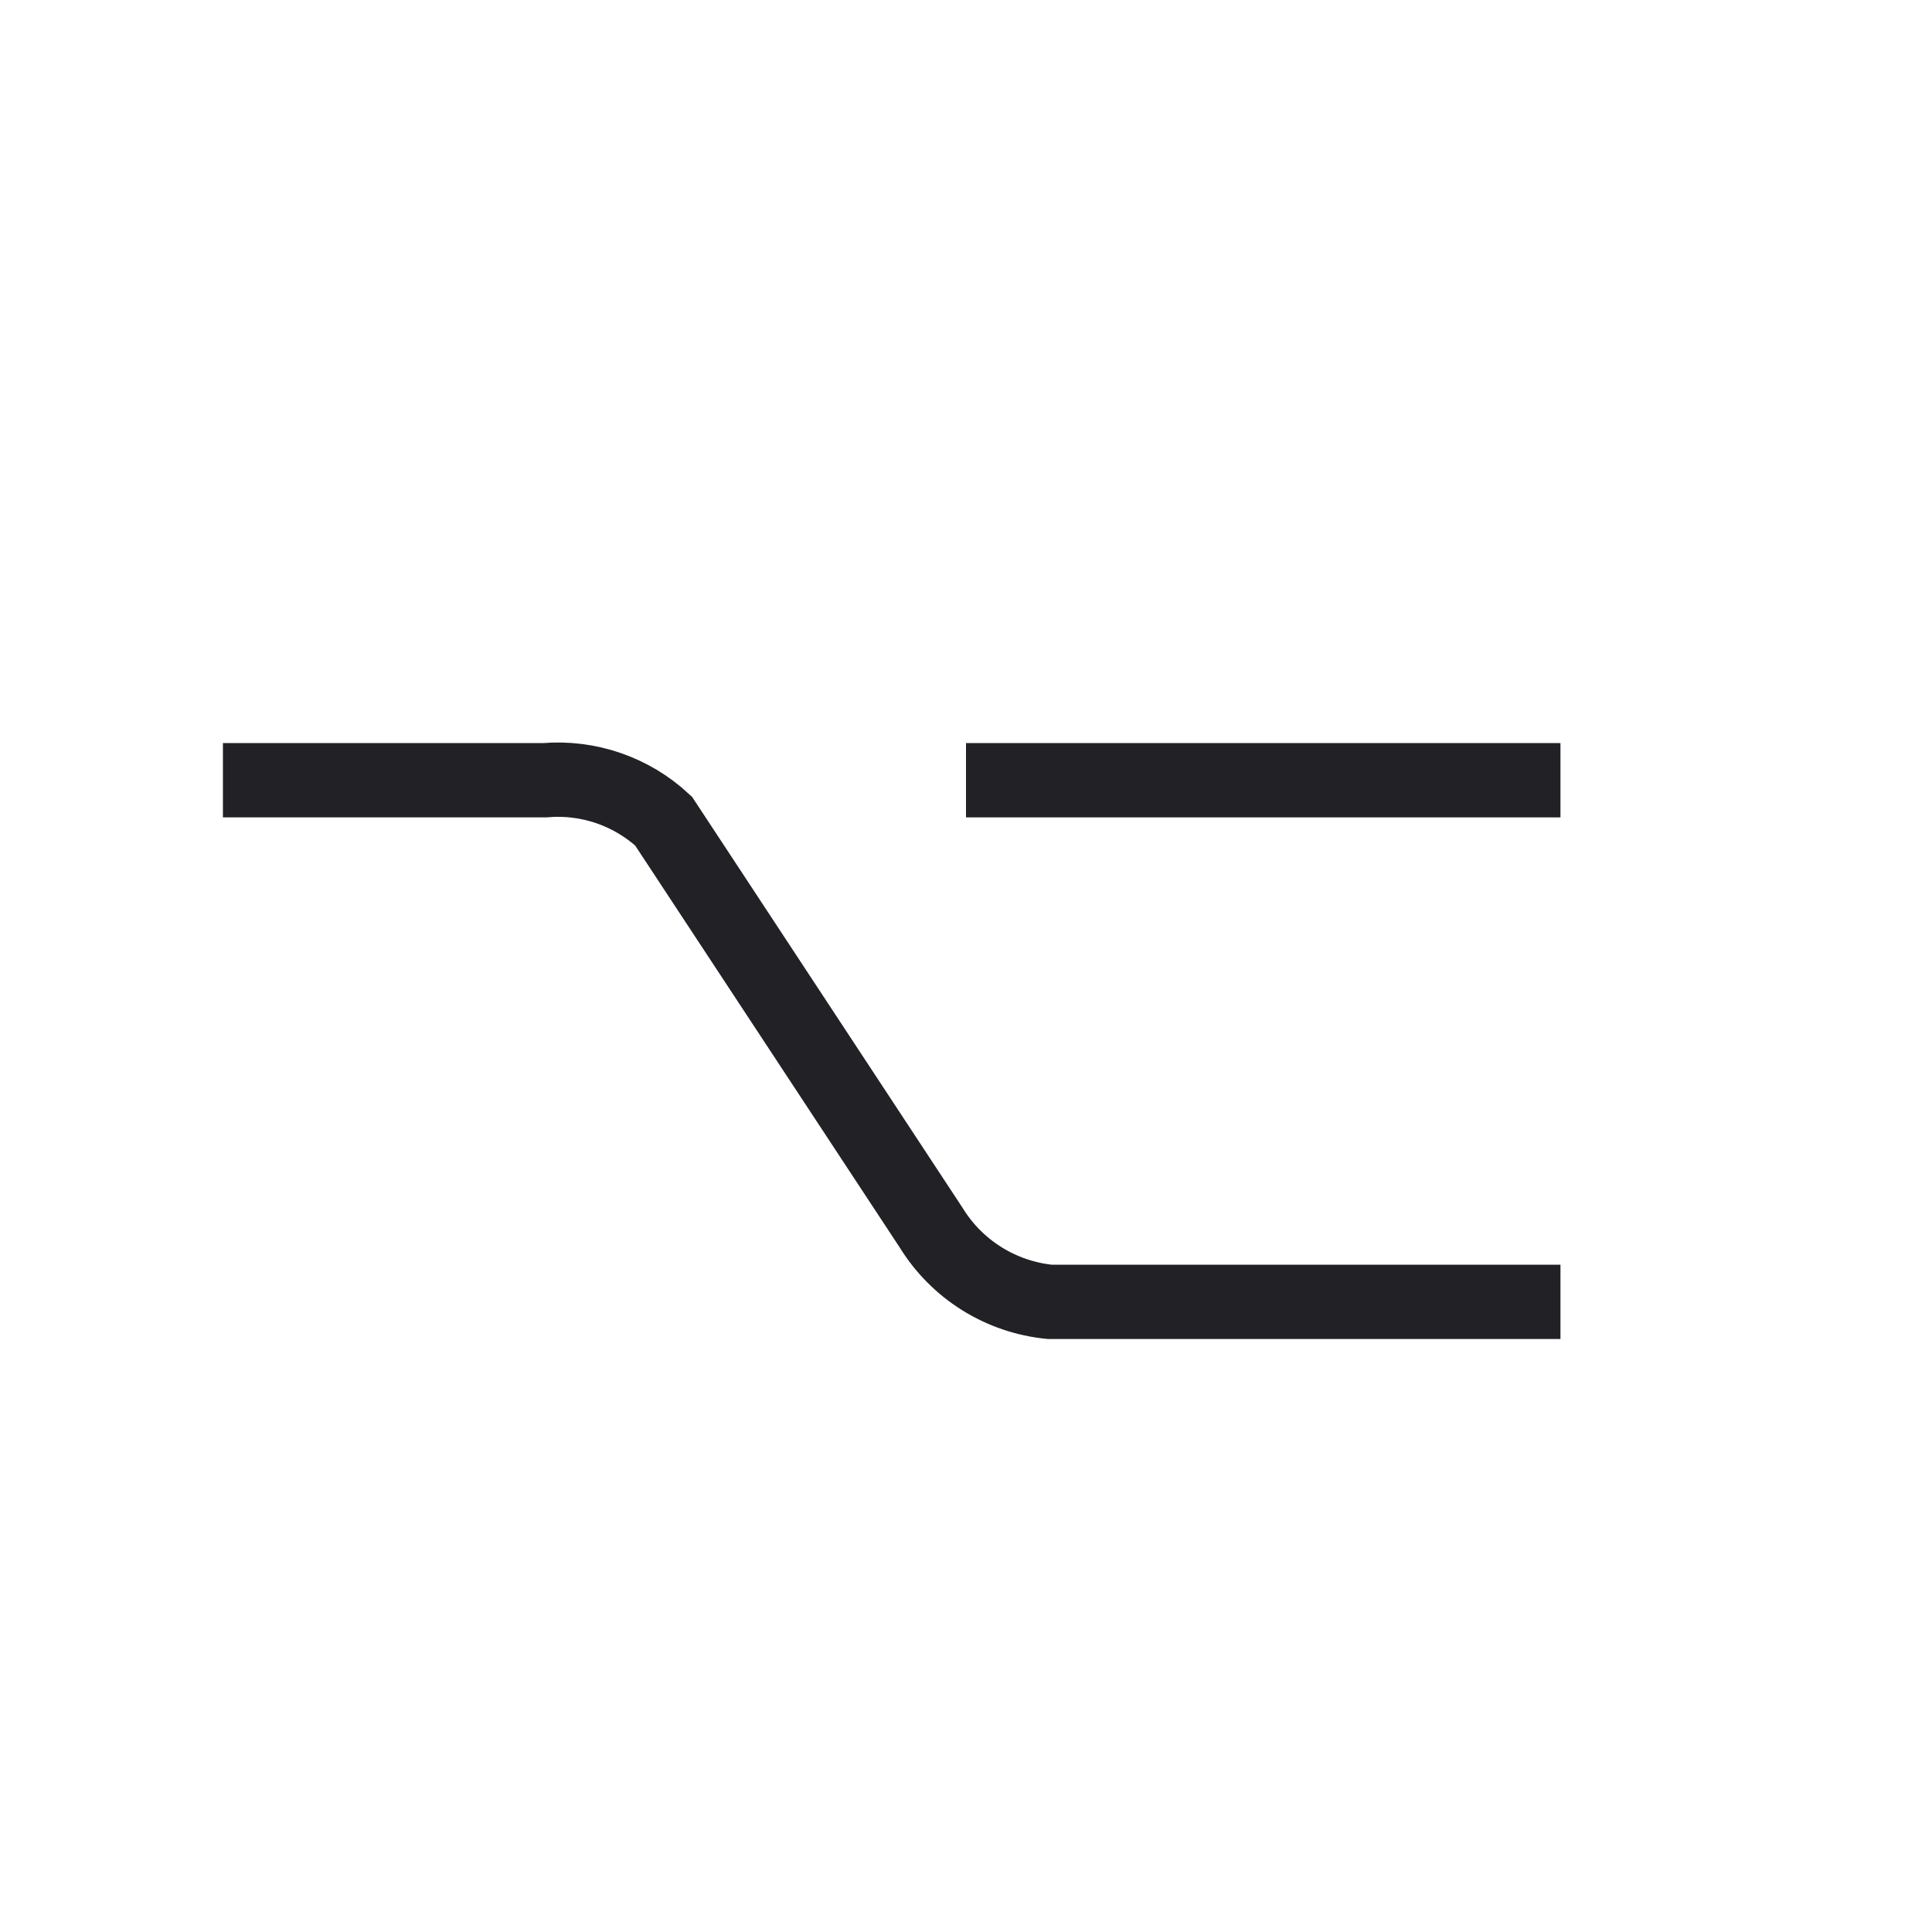
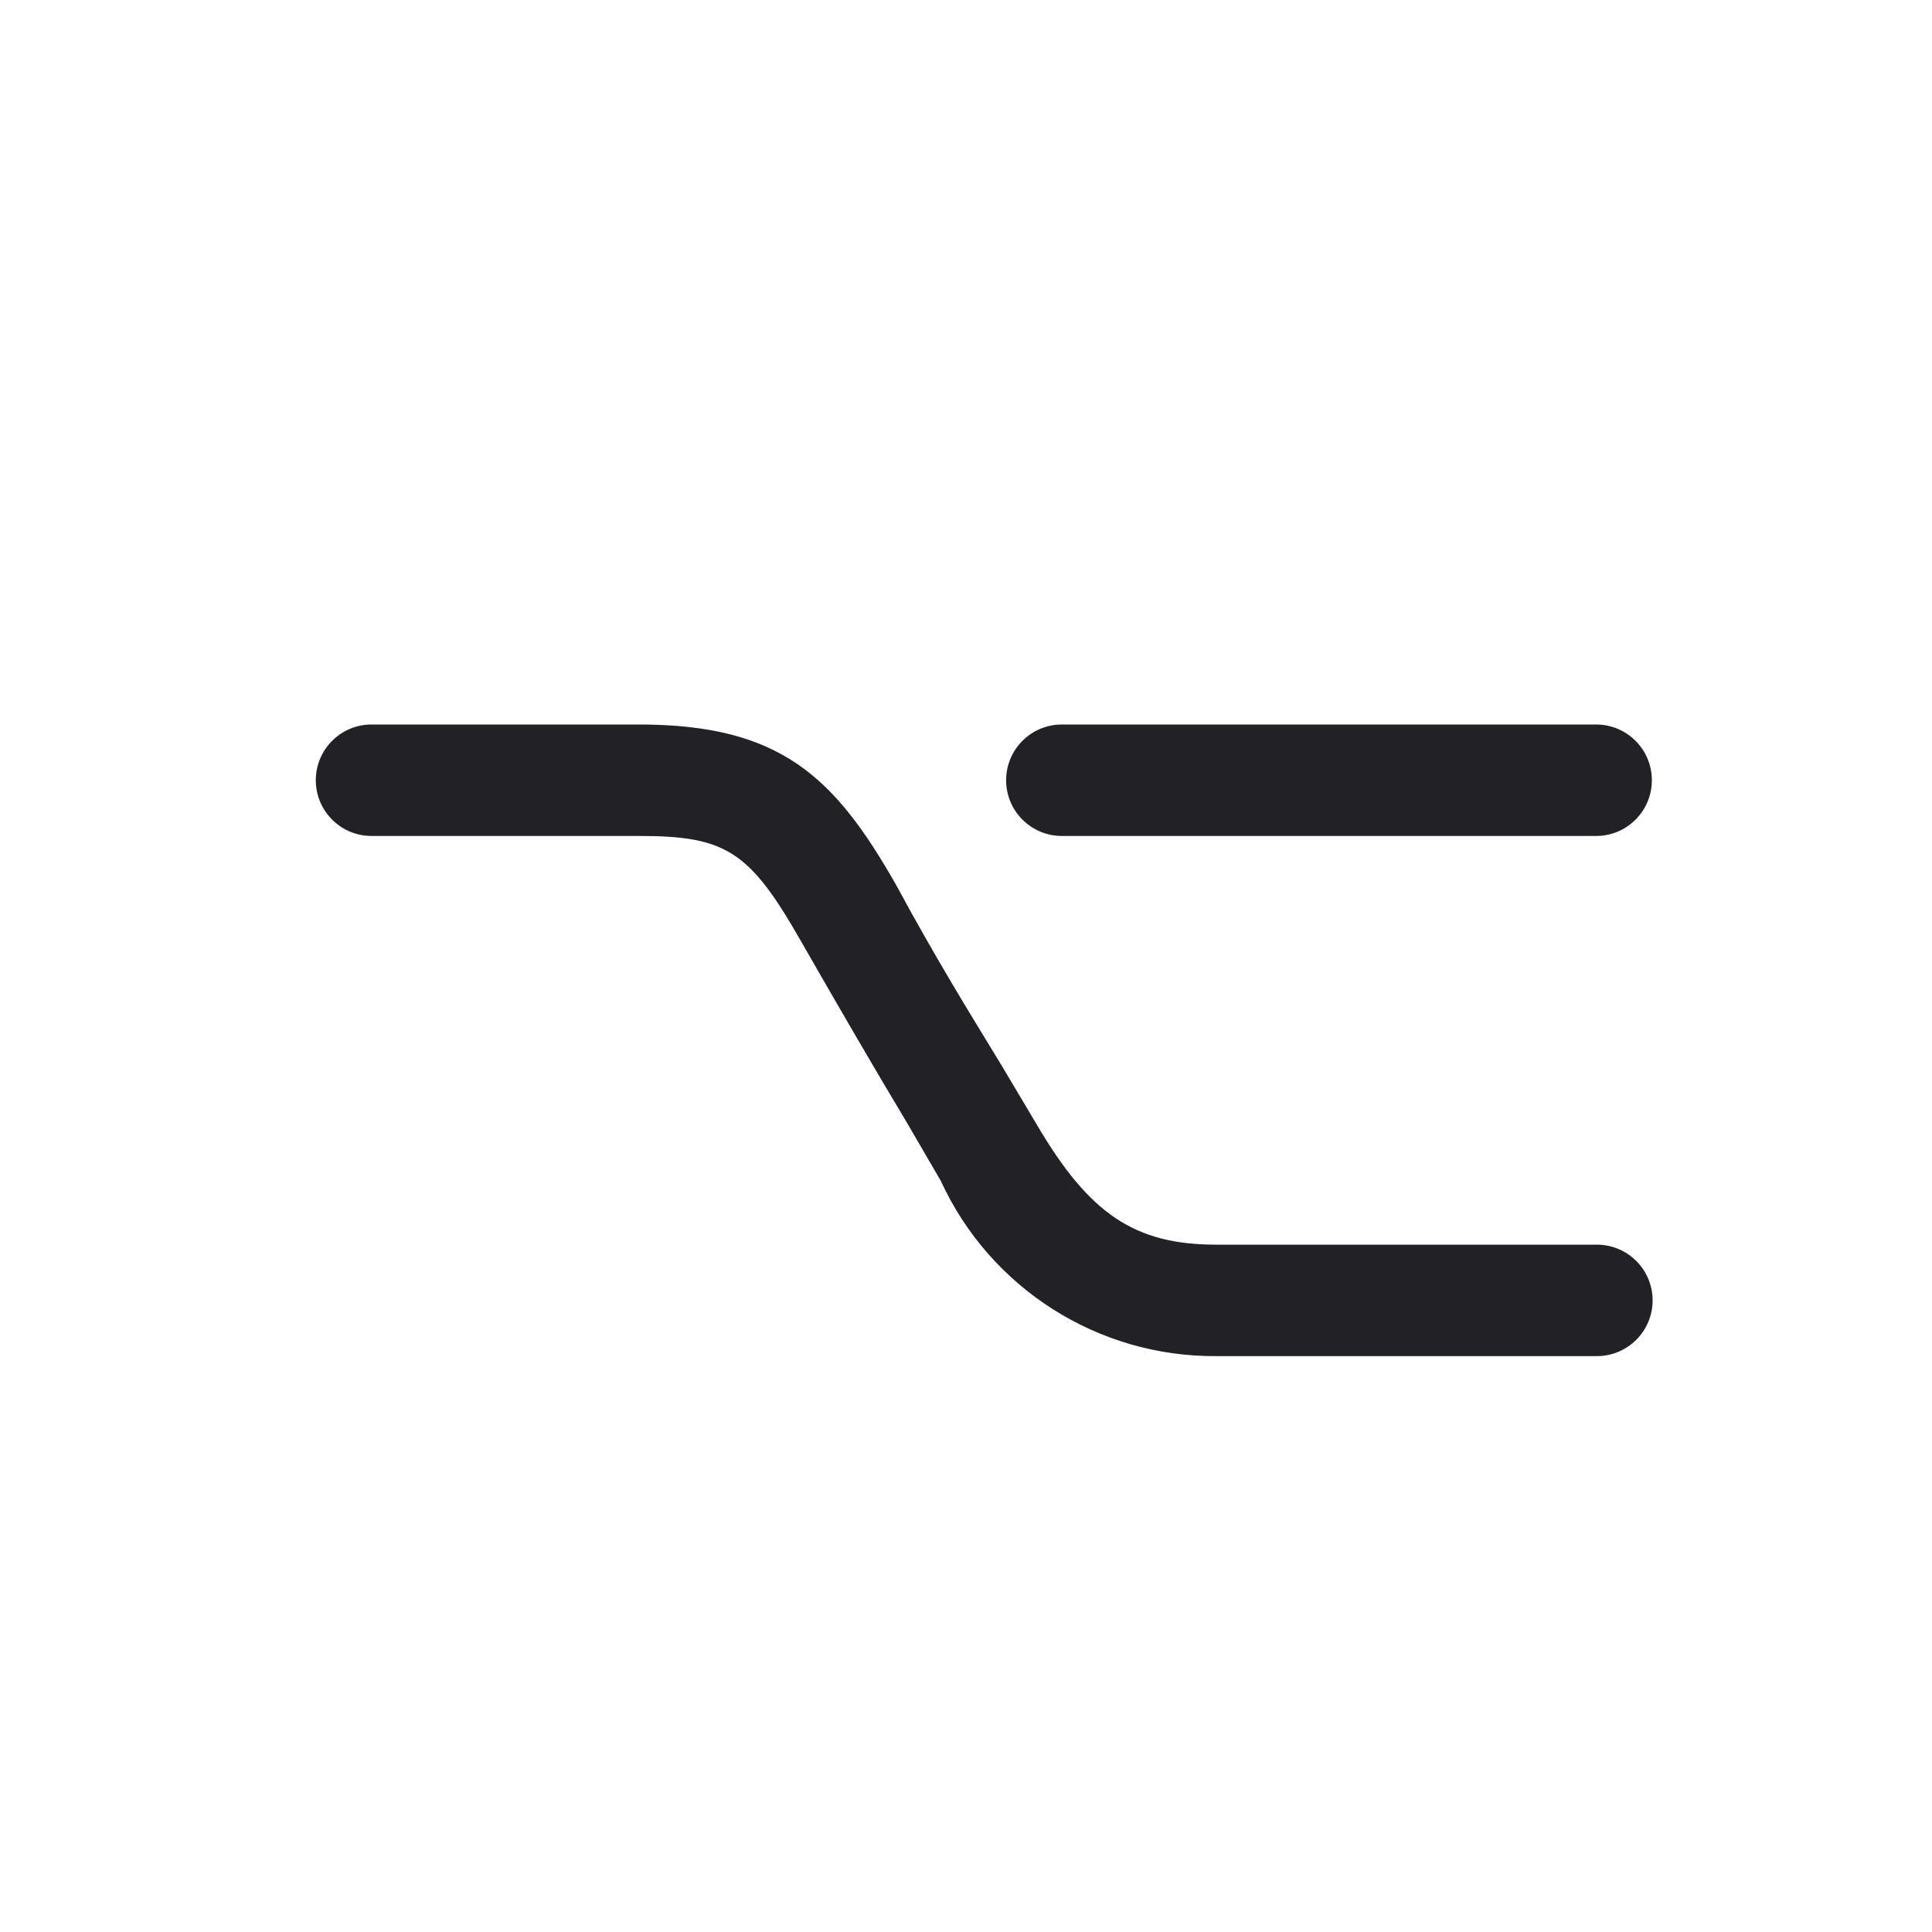
- <svg xmlns="http://www.w3.org/2000/svg" id="Layer_1" data-name="Layer 1" viewBox="0 0 26 26">
-   <path d="M3,10.5H7.33a2.09,2.09,0,0,1,1.6.55l3.6,5.47a2.12,2.12,0,0,0,1.6,1H21" style="fill:none;stroke:#212126;stroke-miterlimit:10" />
-   <line x1="13" y1="10.5" x2="21" y2="10.5" style="fill:none;stroke:#212126;stroke-miterlimit:10" />
+ <svg xmlns="http://www.w3.org/2000/svg" id="expanded" viewBox="0 0 26 26">
+   <defs>
+     <style>.cls-1{fill:#212126;}</style>
+   </defs>
+   <path class="cls-1" d="M21.49,18.25H16.37a4.05,4.05,0,0,1-3.71-2.36l-.46-.79c-.42-.7-.88-1.49-1.43-2.45-.68-1.19-1-1.4-2.16-1.4H5a.75.75,0,0,1,0-1.5H8.6c1.9,0,2.63.7,3.46,2.16.54,1,1,1.74,1.42,2.43l.47.79c.71,1.21,1.32,1.62,2.42,1.62h5.12a.75.75,0,1,1,0,1.5Z" />
+   <path class="cls-1" d="M21.49,11.25H14.29a.75.75,0,0,1,0-1.5h7.19a.75.75,0,0,1,0,1.5Z" />
</svg>
